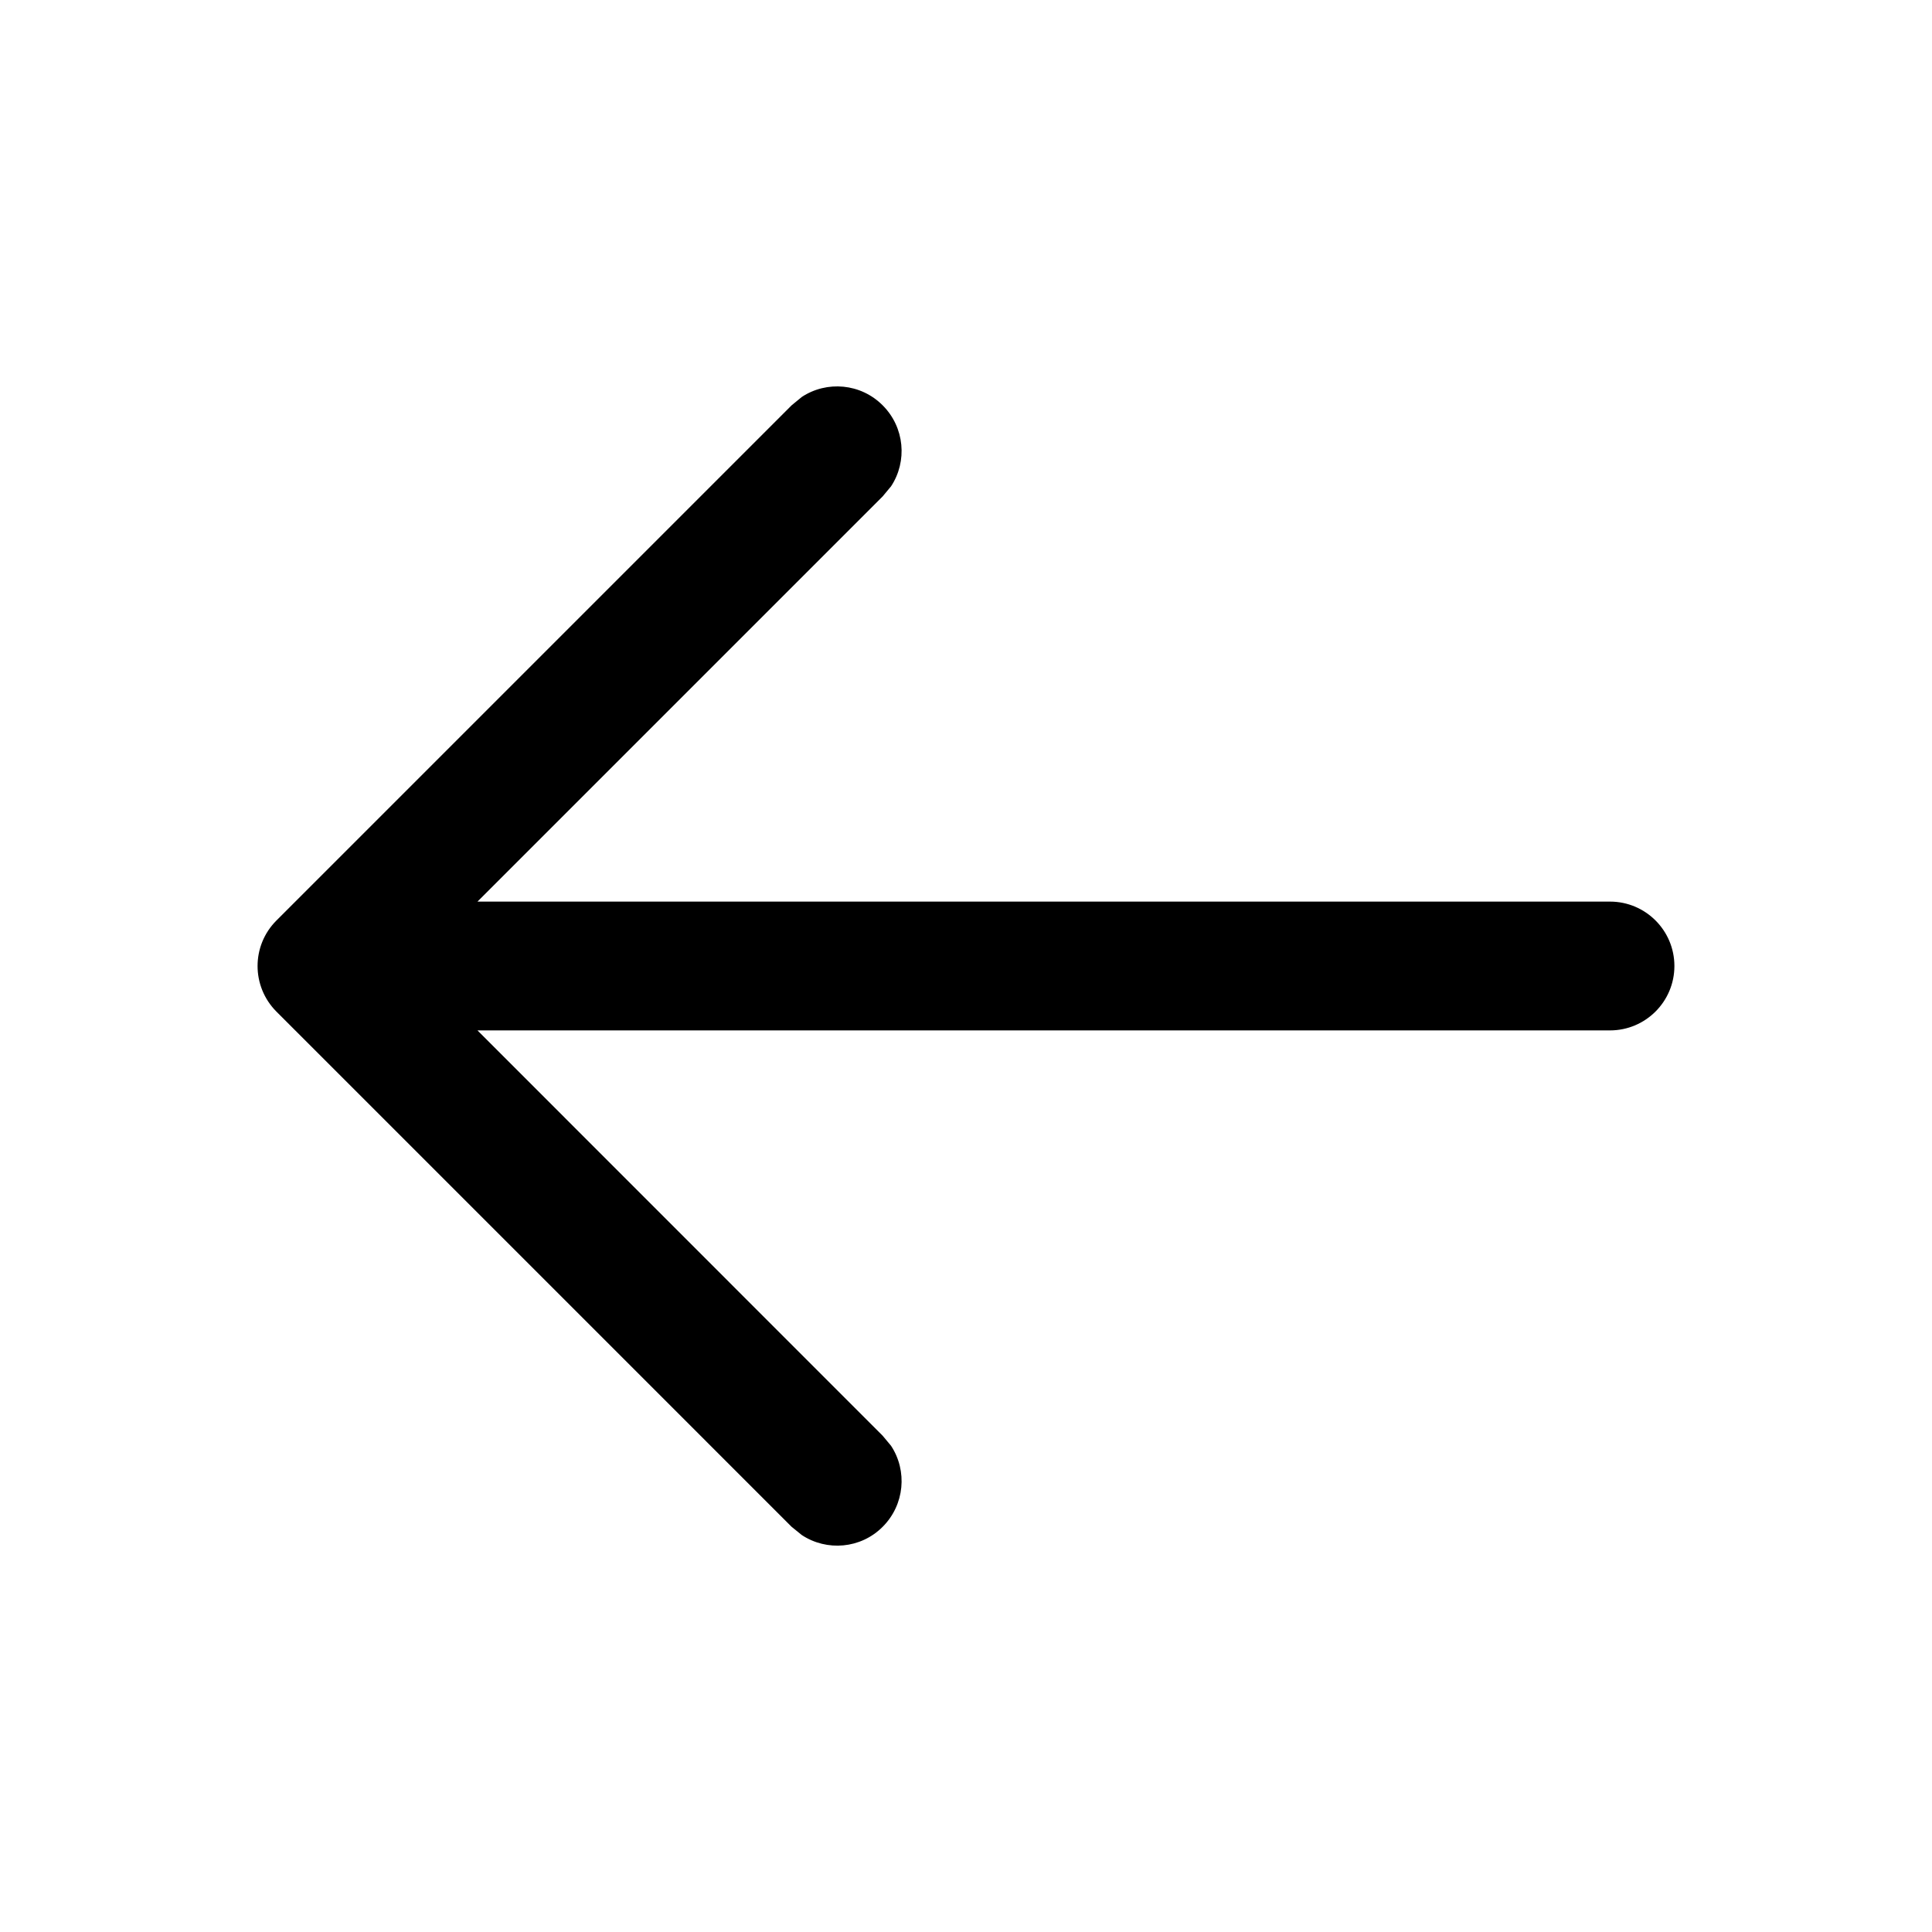
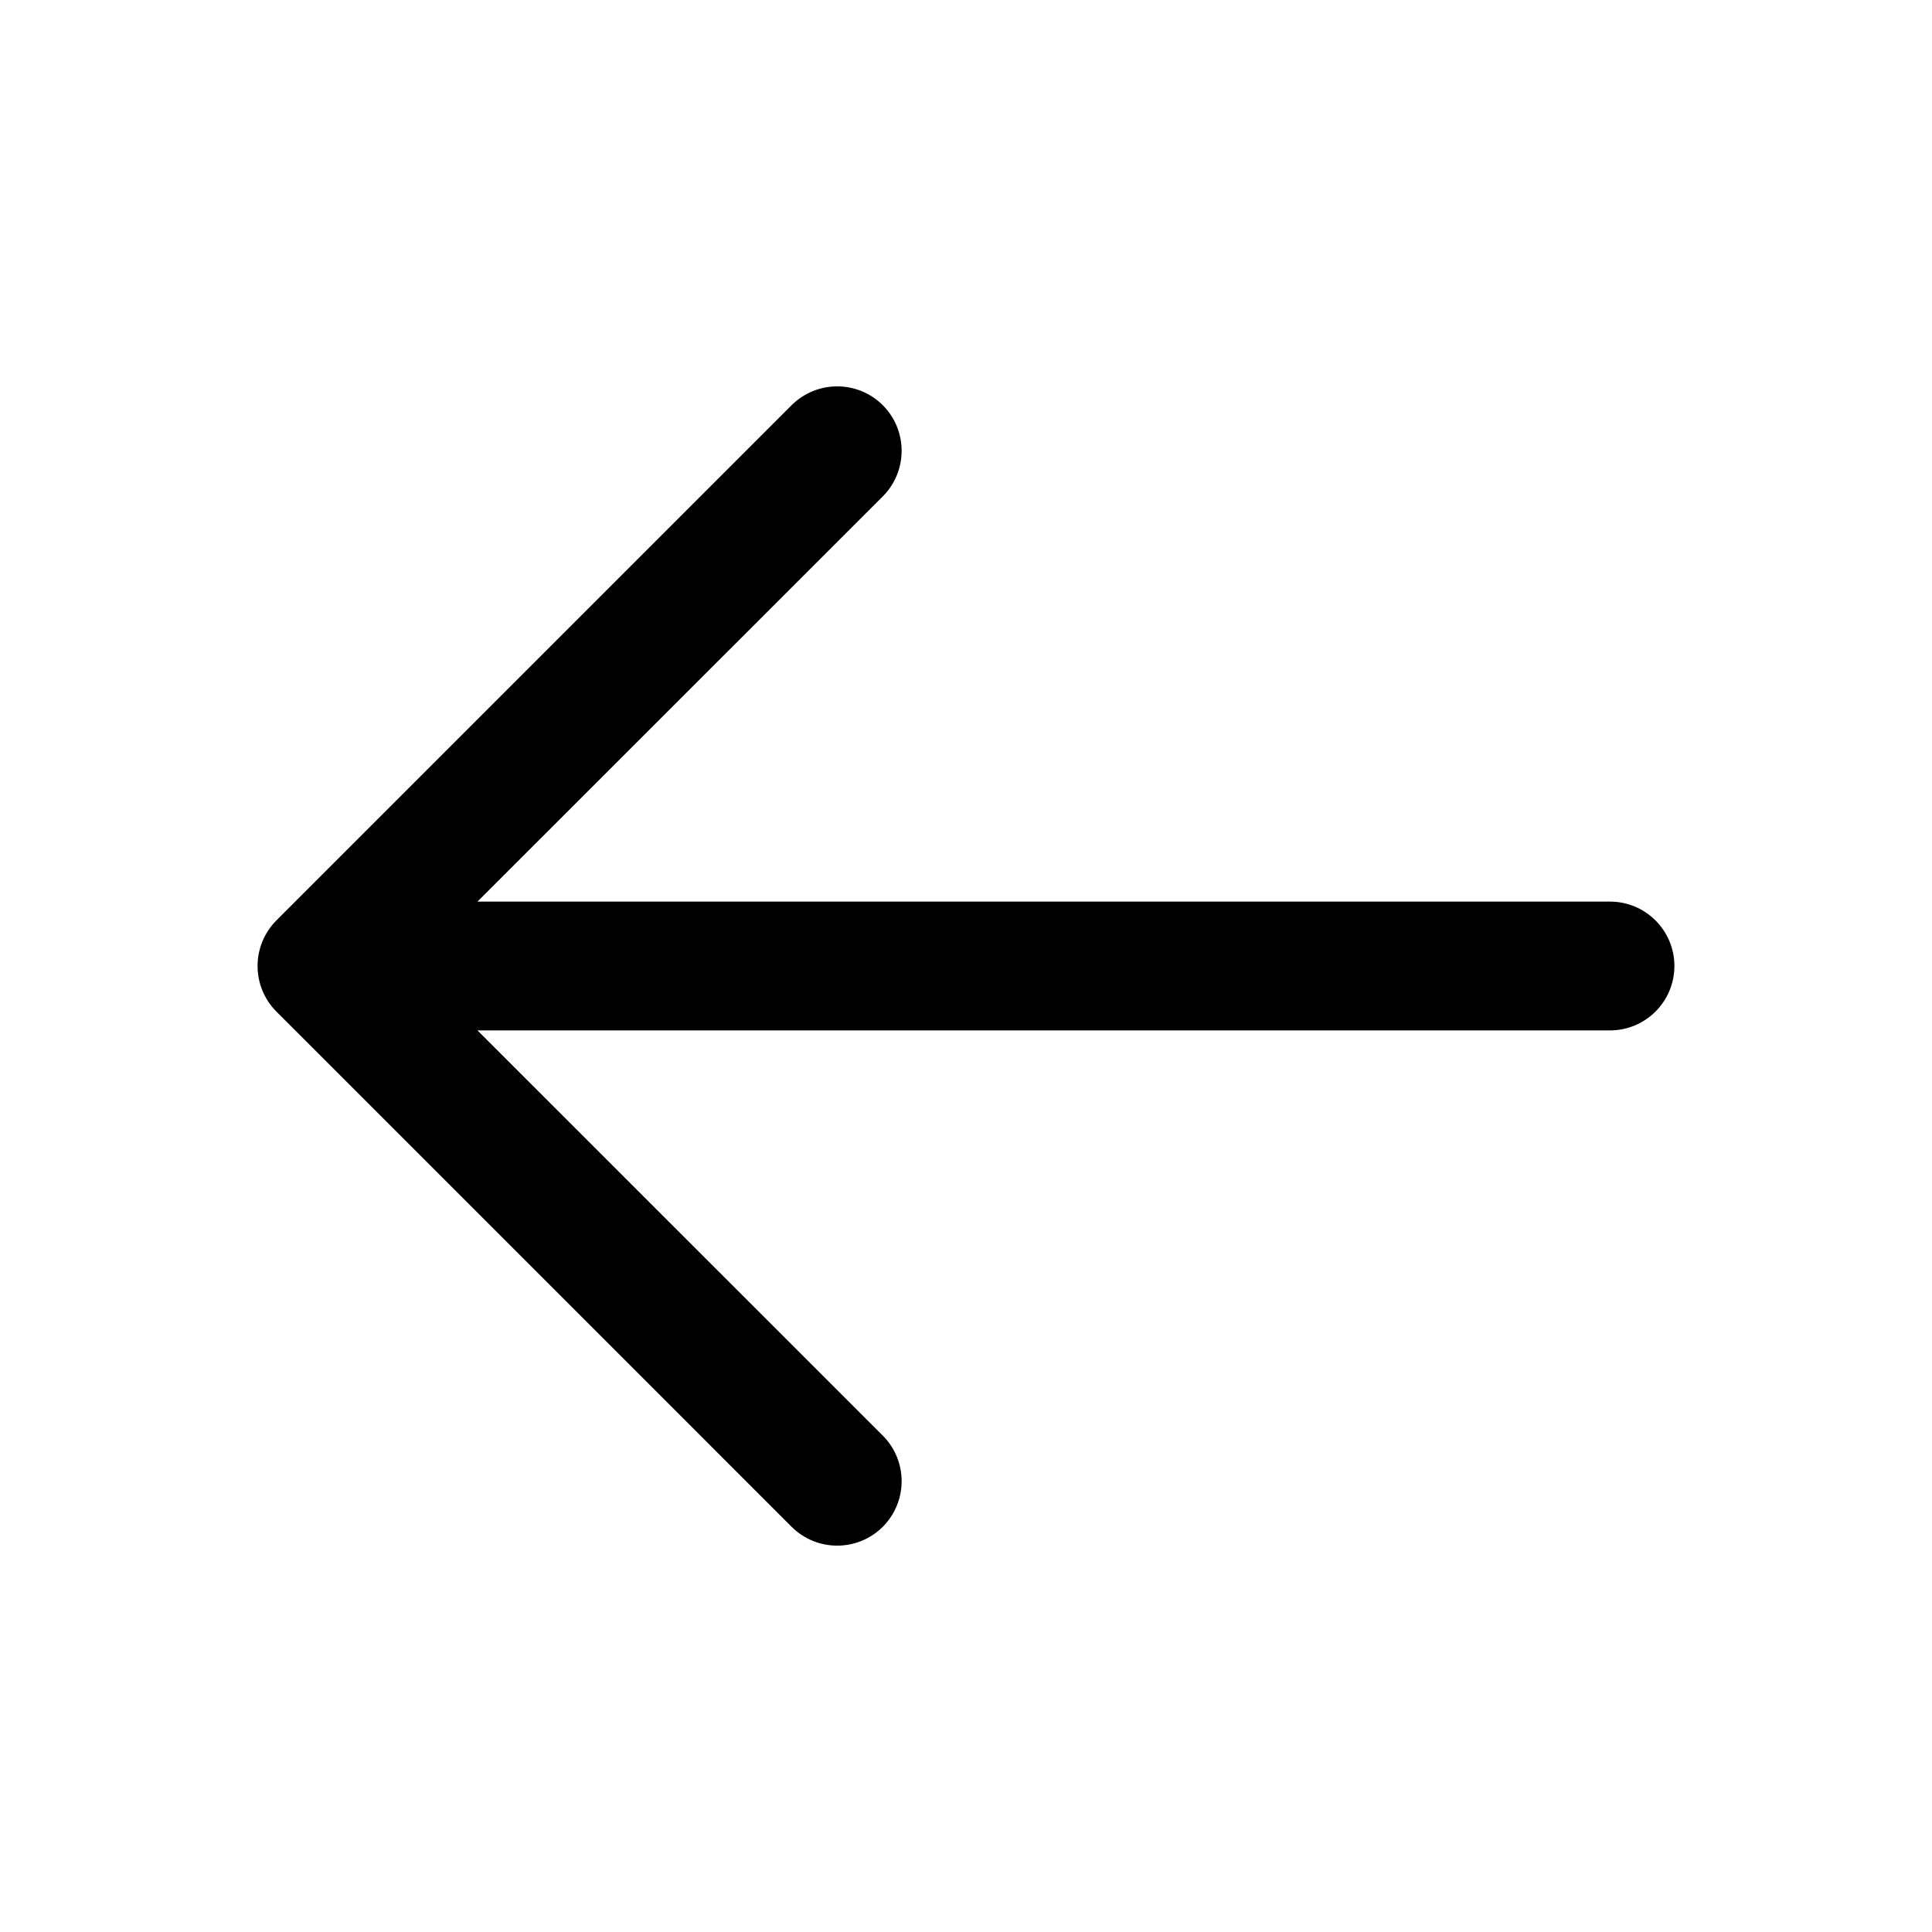
<svg xmlns="http://www.w3.org/2000/svg" width="15" height="15" viewBox="0 0 15 15" fill="none">
-   <path d="M6.225 3.082C6.419 2.954 6.683 2.976 6.853 3.147C7.024 3.318 7.046 3.582 6.918 3.776L6.853 3.854L3.707 7H12.5C12.776 7 13 7.224 13 7.5C13 7.776 12.776 8 12.5 8H3.707L6.853 11.147L6.918 11.225C7.046 11.419 7.024 11.683 6.853 11.854C6.683 12.025 6.419 12.046 6.225 11.918L6.146 11.854L2.146 7.854C1.951 7.658 1.951 7.342 2.146 7.147L6.146 3.147L6.225 3.082Z" fill="currentColor" />
+   <path d="M6.146 3.146C6.342 2.951 6.658 2.951 6.854 3.146C7.049 3.342 7.049 3.658 6.854 3.854L3.707 7H12.5C12.776 7 13 7.224 13 7.5C13 7.776 12.776 8 12.5 8H3.707L6.854 11.146C7.049 11.342 7.049 11.658 6.854 11.854C6.658 12.049 6.342 12.049 6.146 11.854L2.146 7.854C1.951 7.658 1.951 7.342 2.146 7.146L6.146 3.146Z" fill="currentColor" />
</svg>
